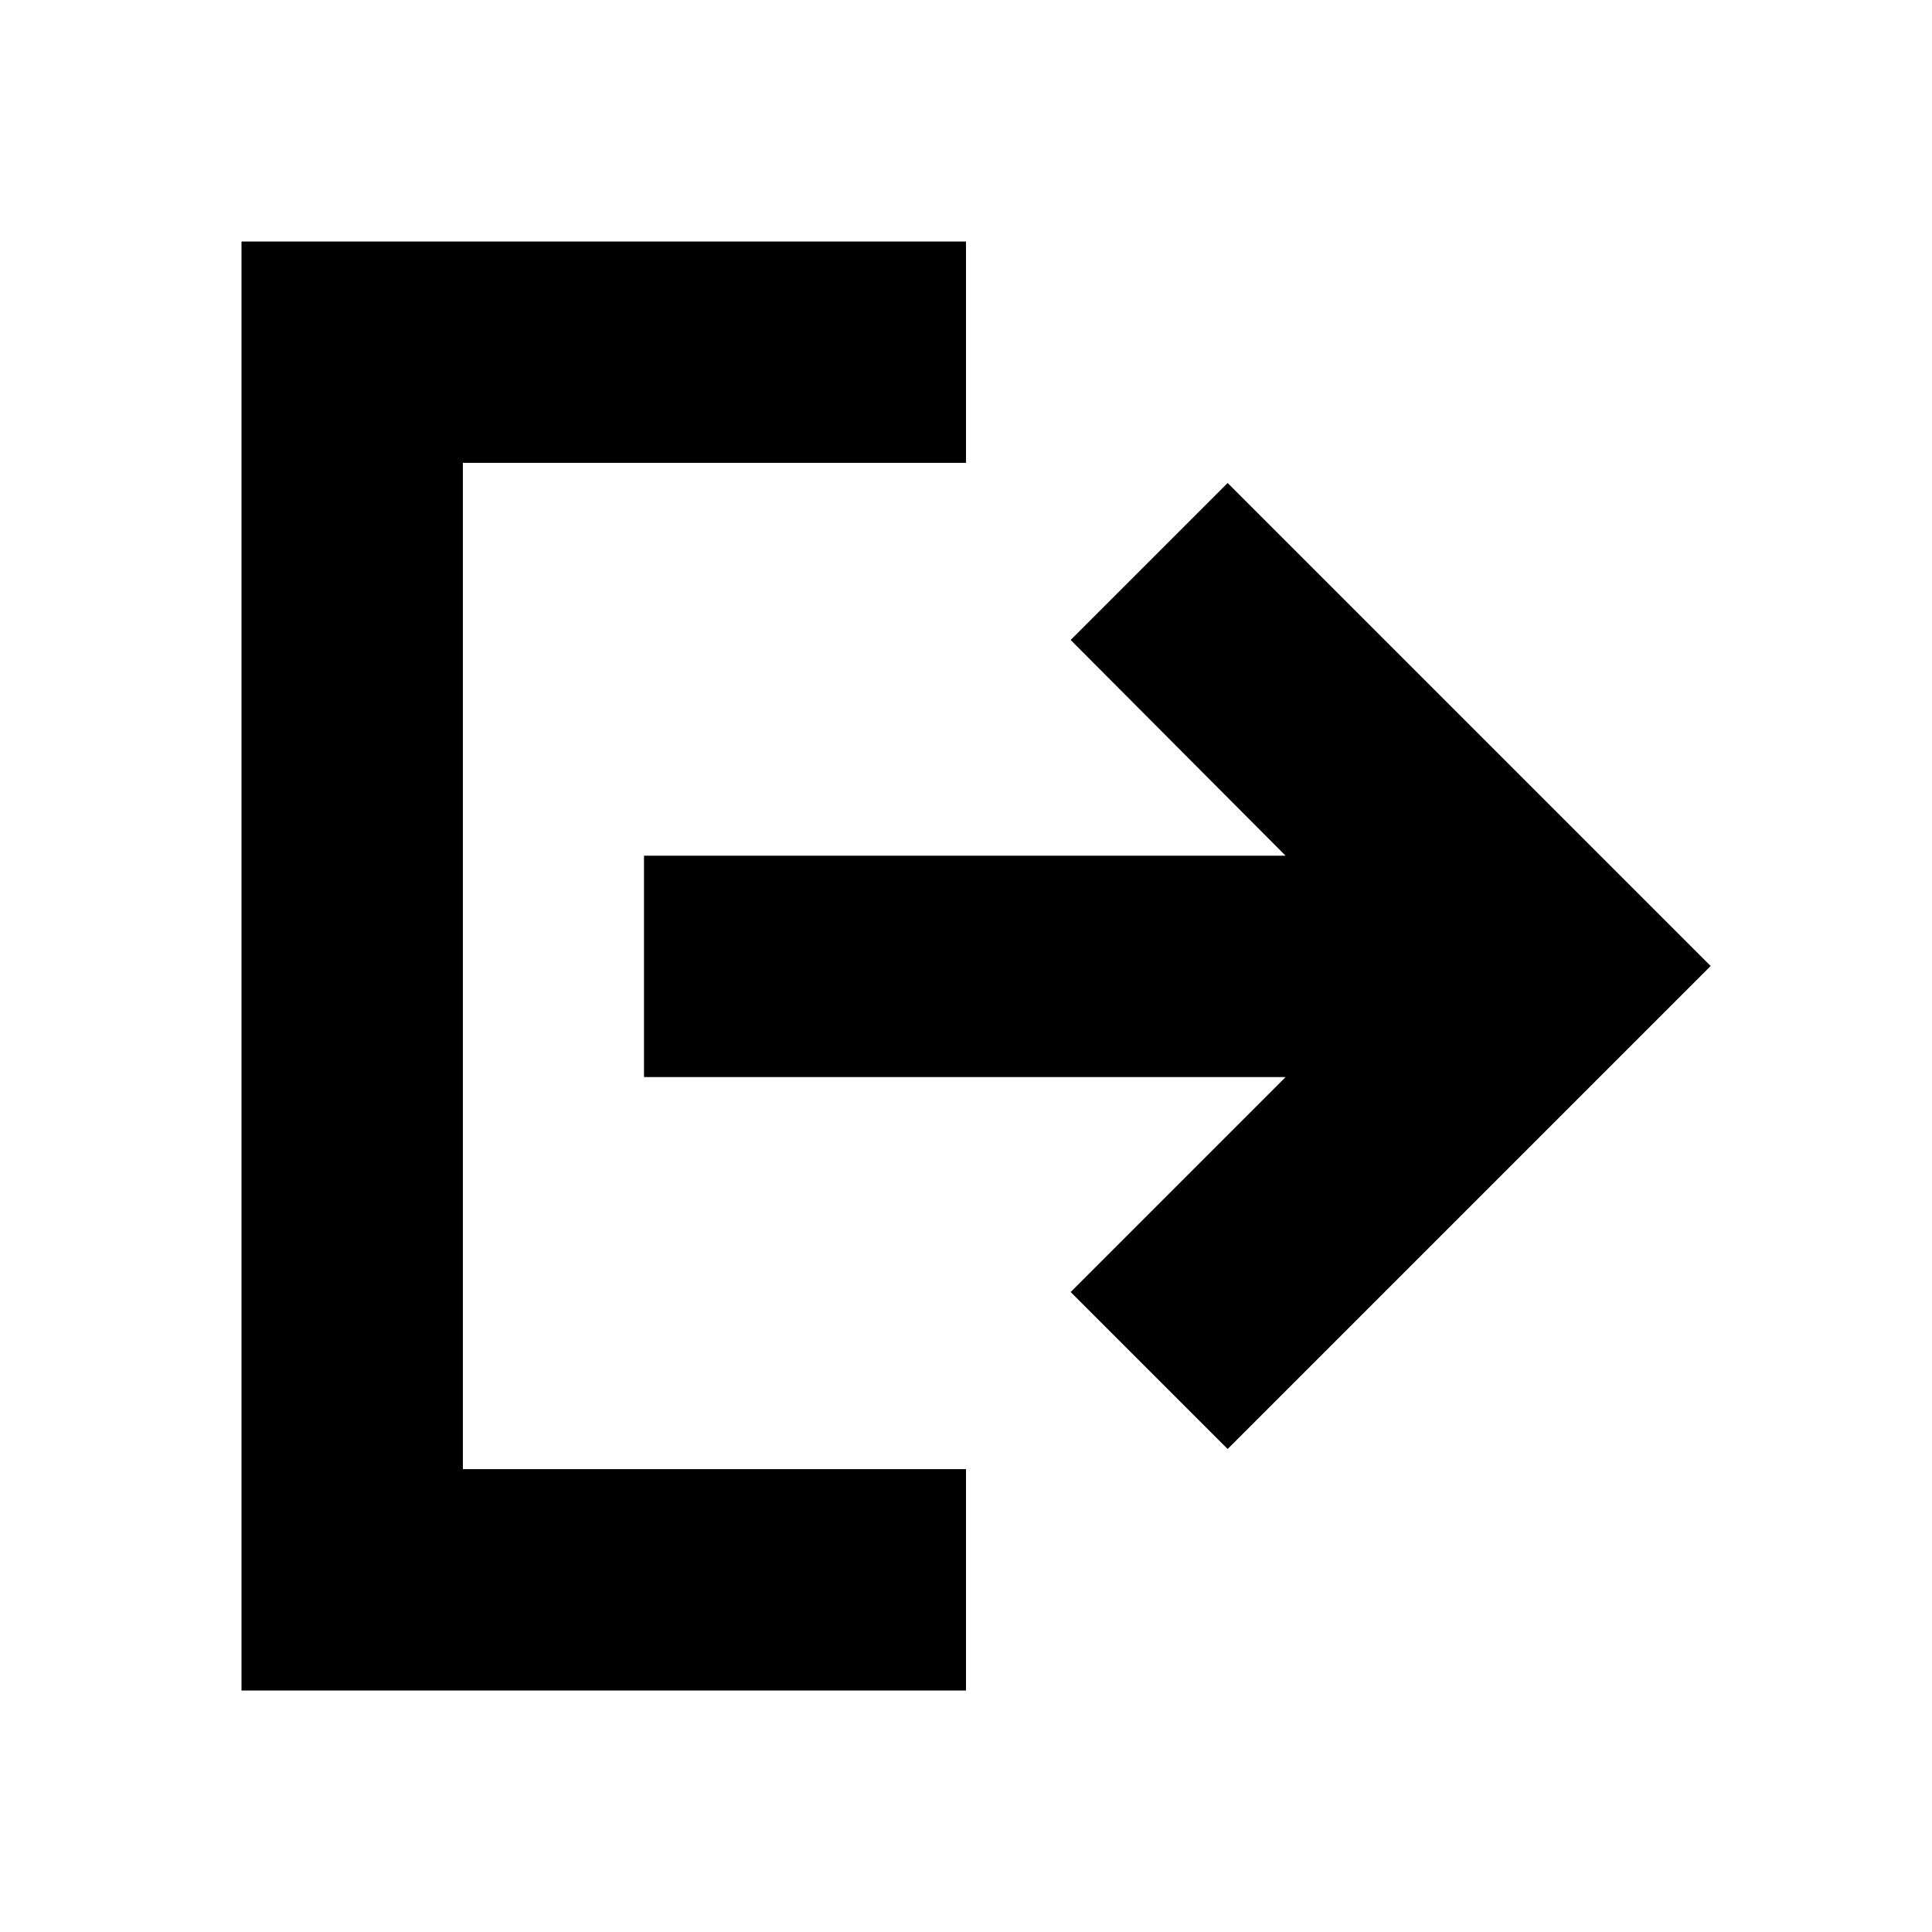
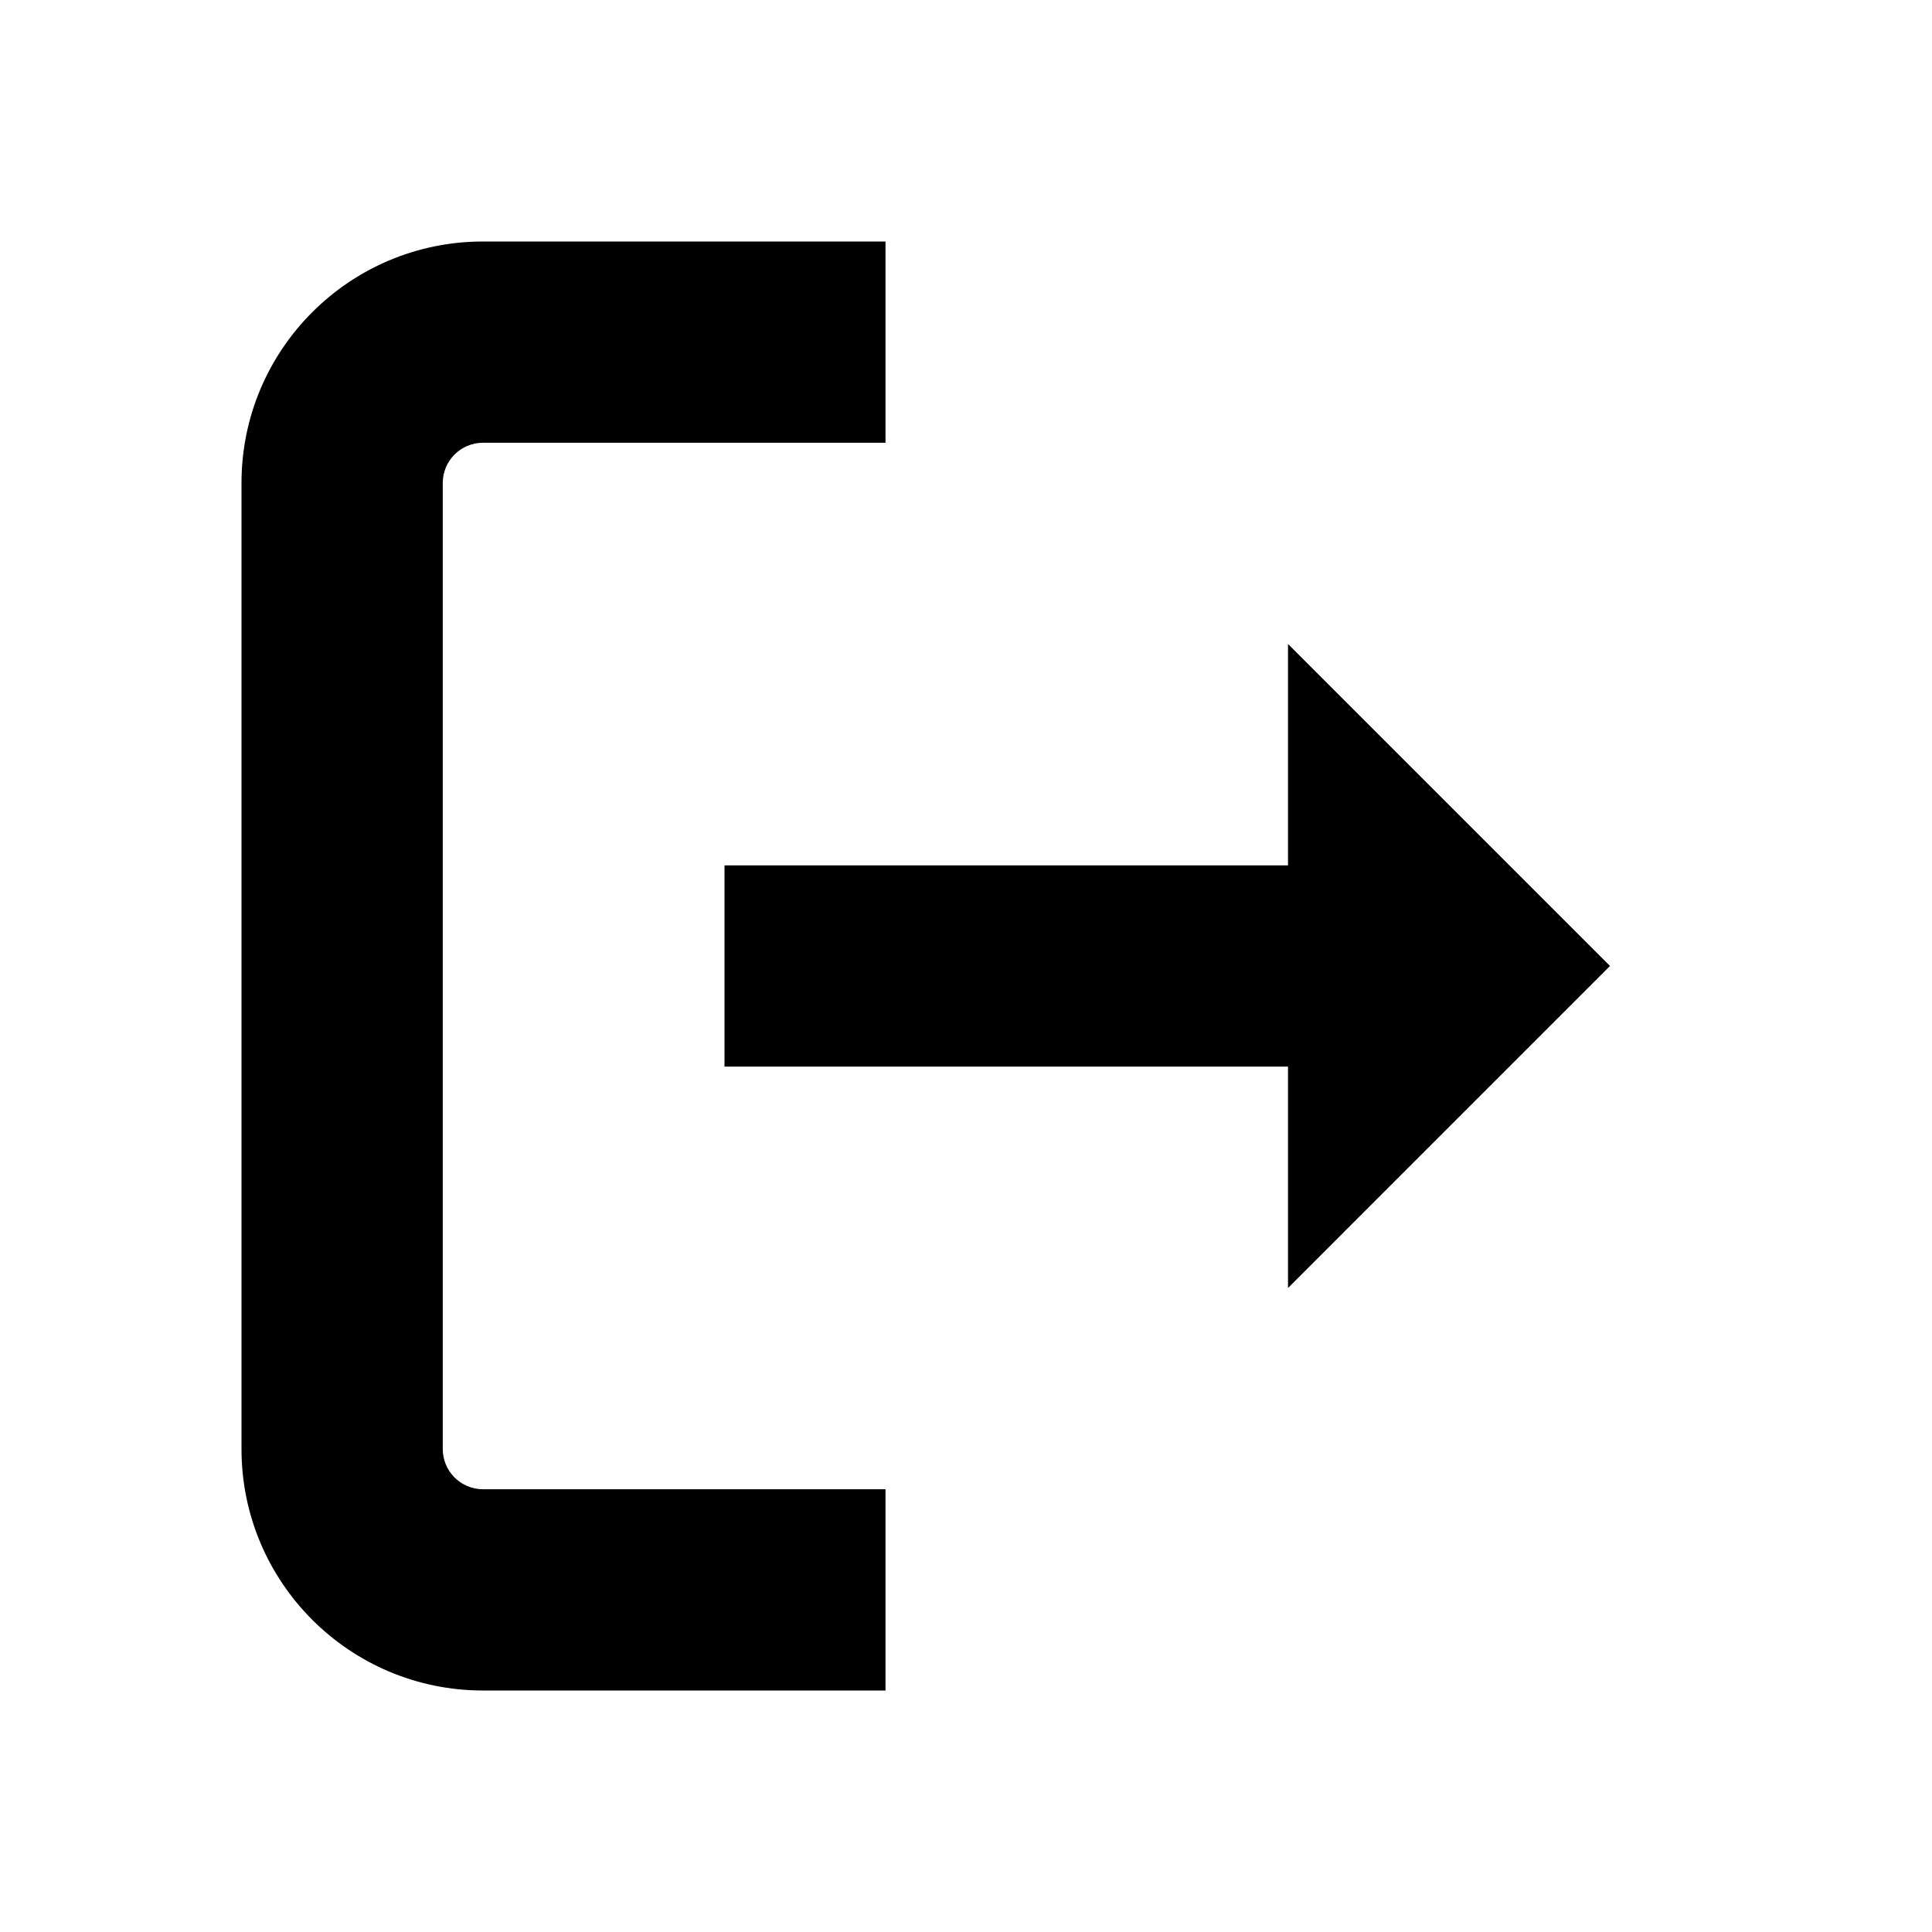
<svg xmlns="http://www.w3.org/2000/svg" width="24" height="24" viewBox="0 0 24 24" fill="currentColor" stroke="none" stroke-width="2.24" stroke-linecap="round" stroke-linejoin="round" fill-rule="evenodd" clip-rule="evenodd" aria-hidden="true">
-   <path d="M3 3h9v2.75H5.75v12.5H12V21H3zM15.25 6l6 6-6 6-1.95-1.95 2.67-2.67H8v-2.75h7.97L13.3 7.95z" />
+   <path d="M6 3h5v2.5H6a.5.5 0 0 0-.5.5v12a.5.5 0 0 0 .5.5h5V21H6a3 3 0 0 1-3-3V6a3 3 0 0 1 3-3zM9 10.75h7V8l4 4-4 4v-2.75H9z" />
</svg>
